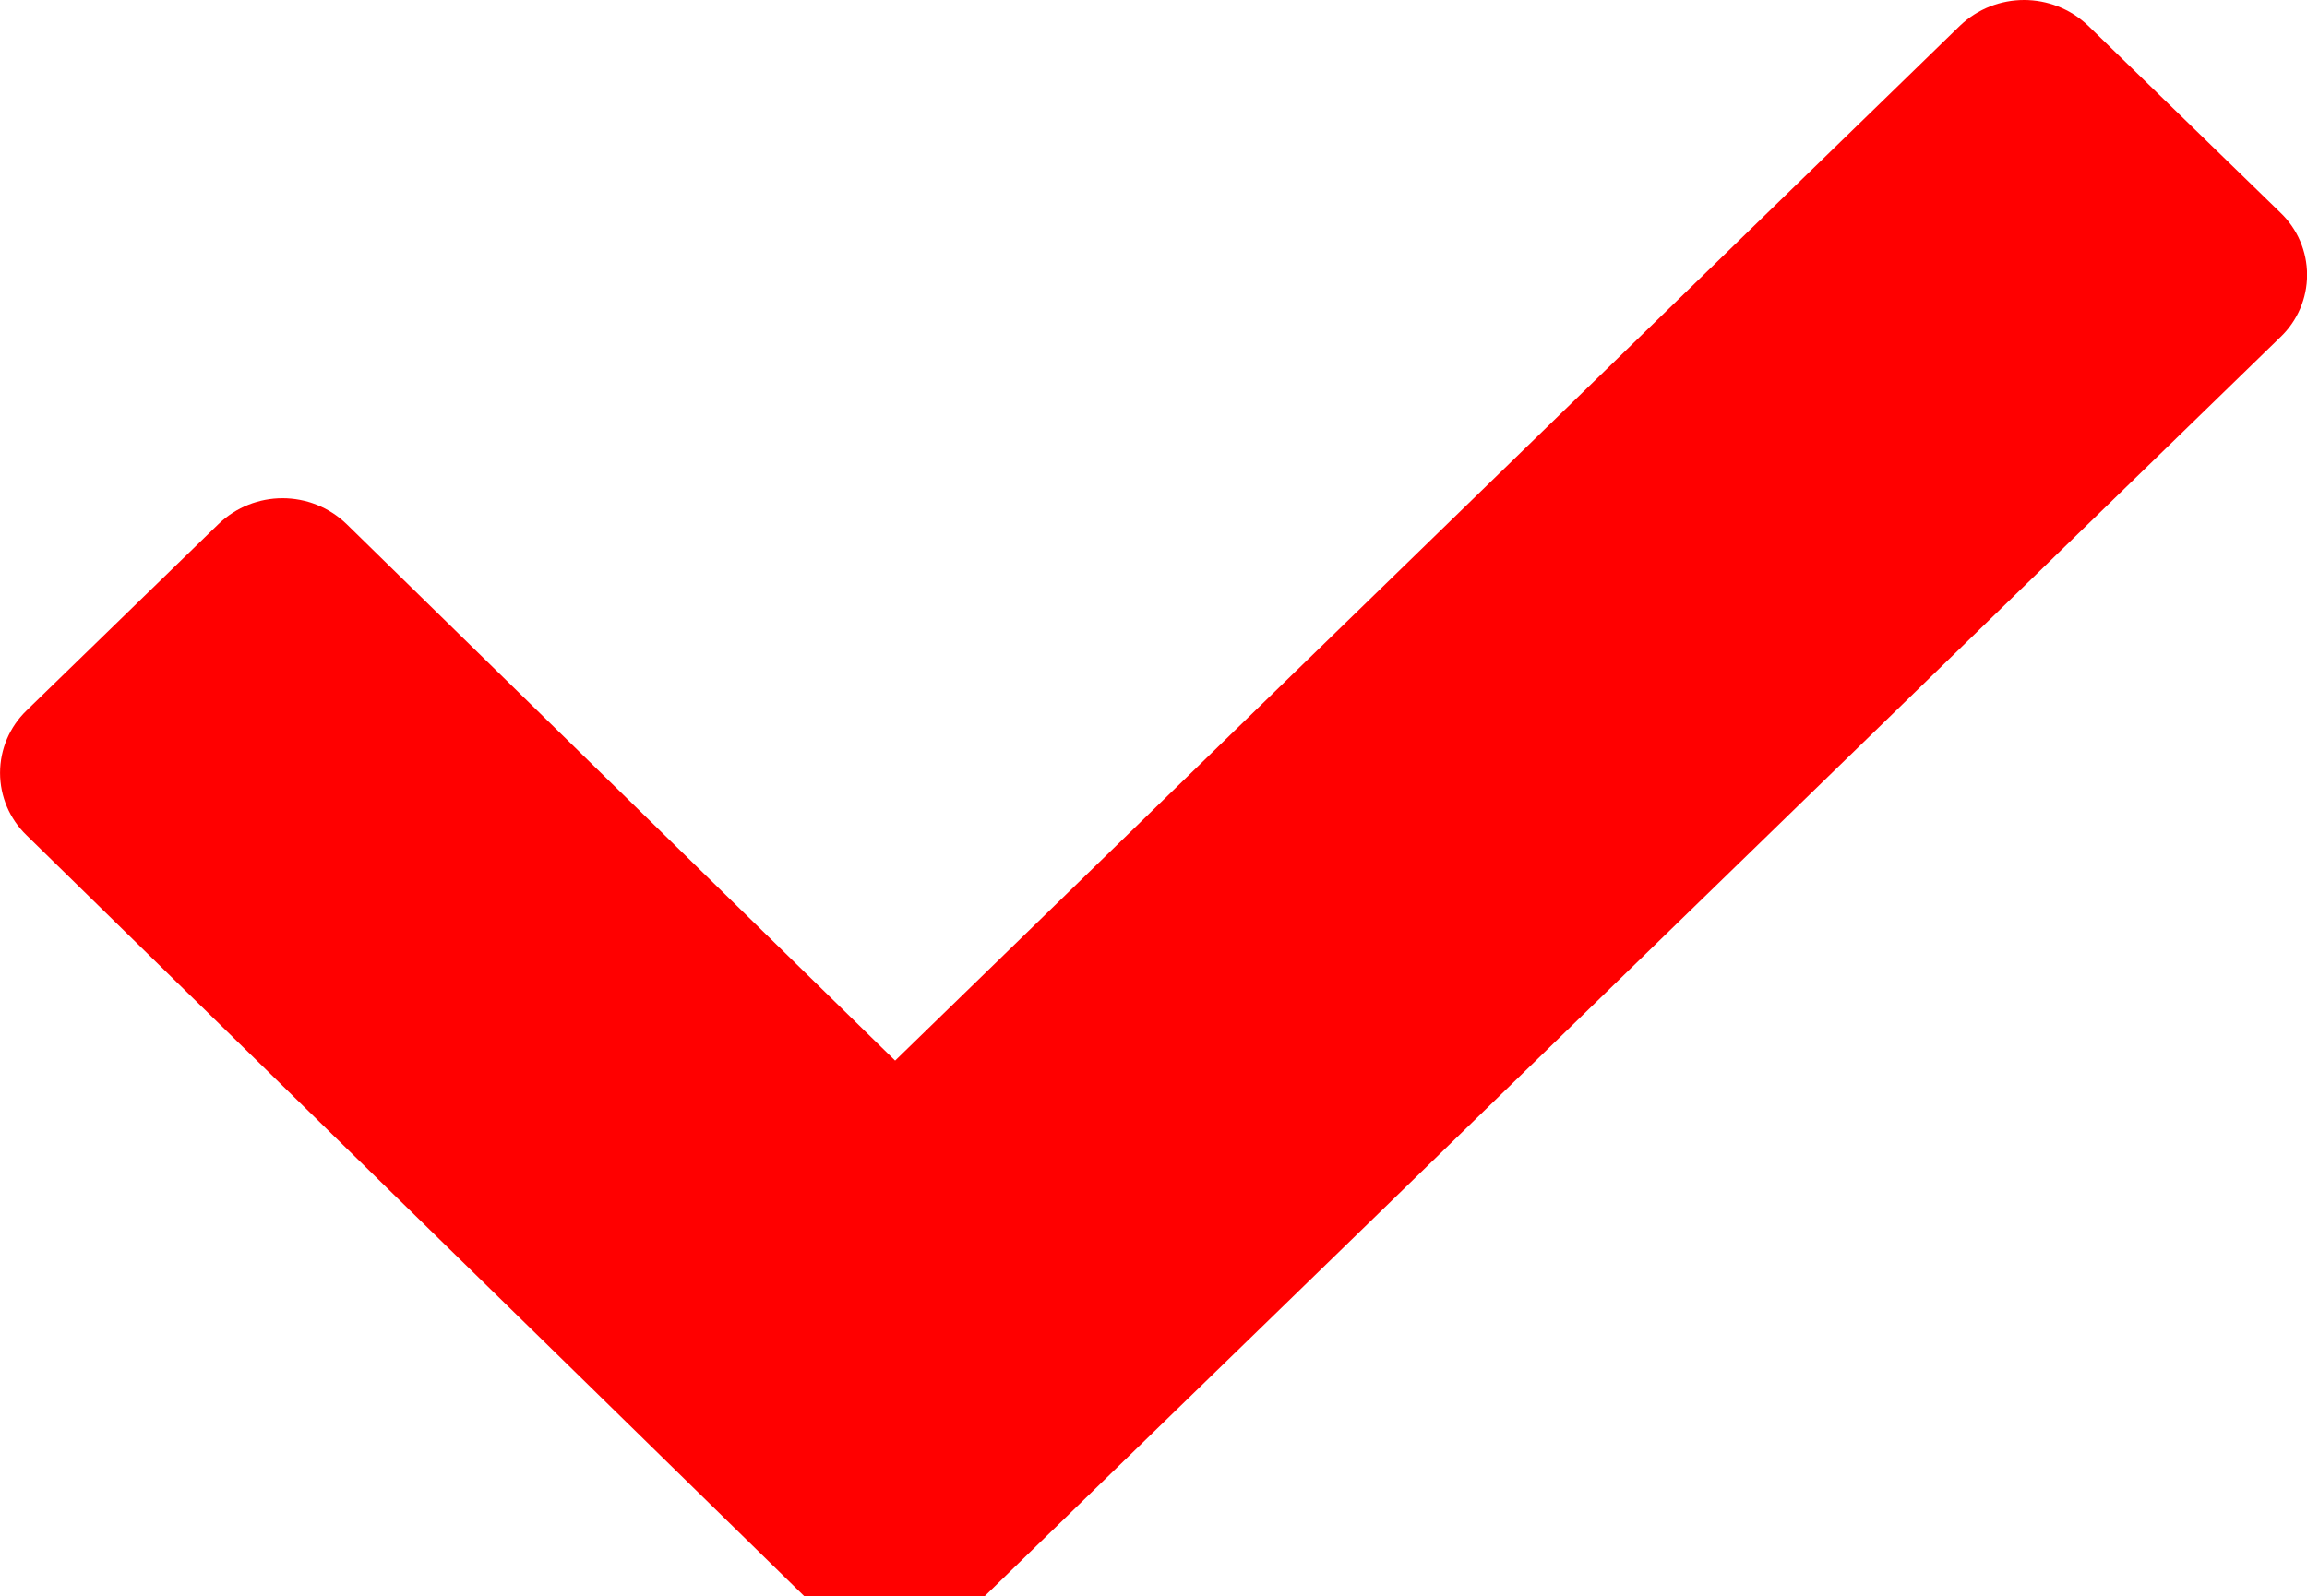
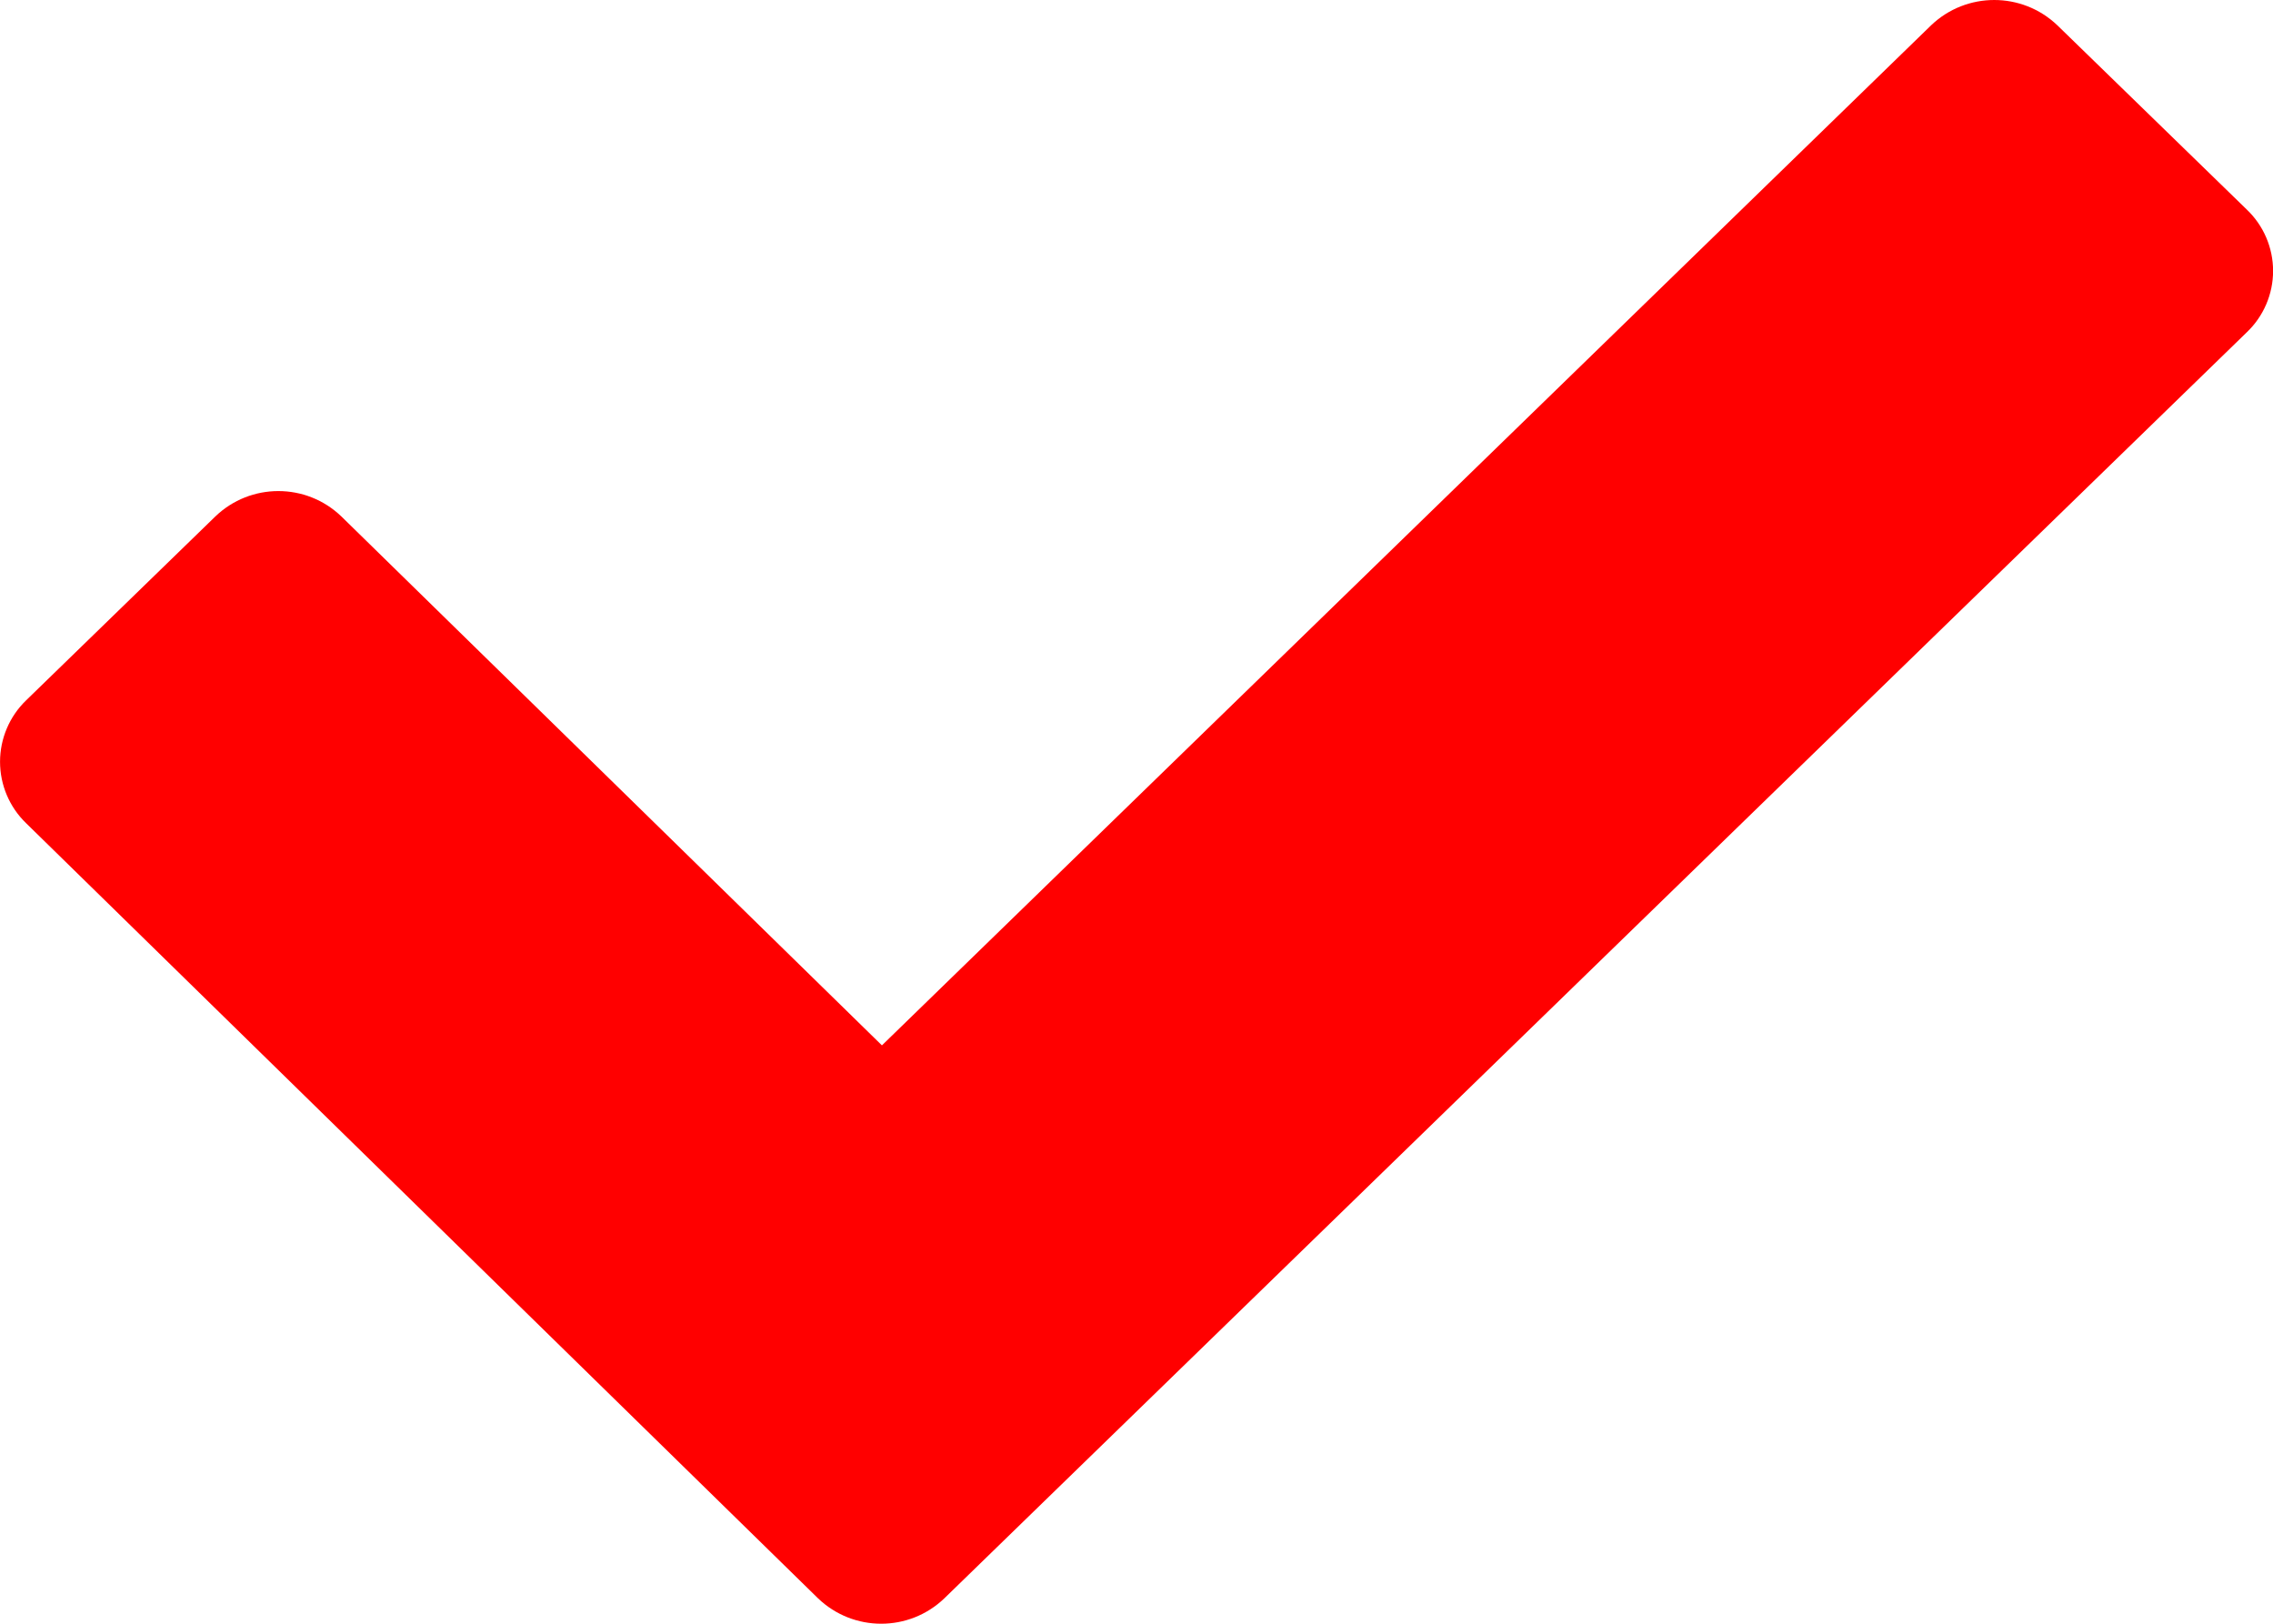
- <svg xmlns="http://www.w3.org/2000/svg">
+ <svg xmlns="http://www.w3.org/2000/svg" viewBox="0 0 14 10">
  <path d="M13.838 2.047 5.816 9.844a.562.562 0 0 1-.777 0L.161 5.07a.526.526 0 0 1 0-.757l1.165-1.132a.56.56 0 0 1 .777 0l3.329 3.257L11.894.156a.563.563 0 0 1 .778 0l1.166 1.134a.522.522 0 0 1 0 .757Z" fill="red" />
</svg>
